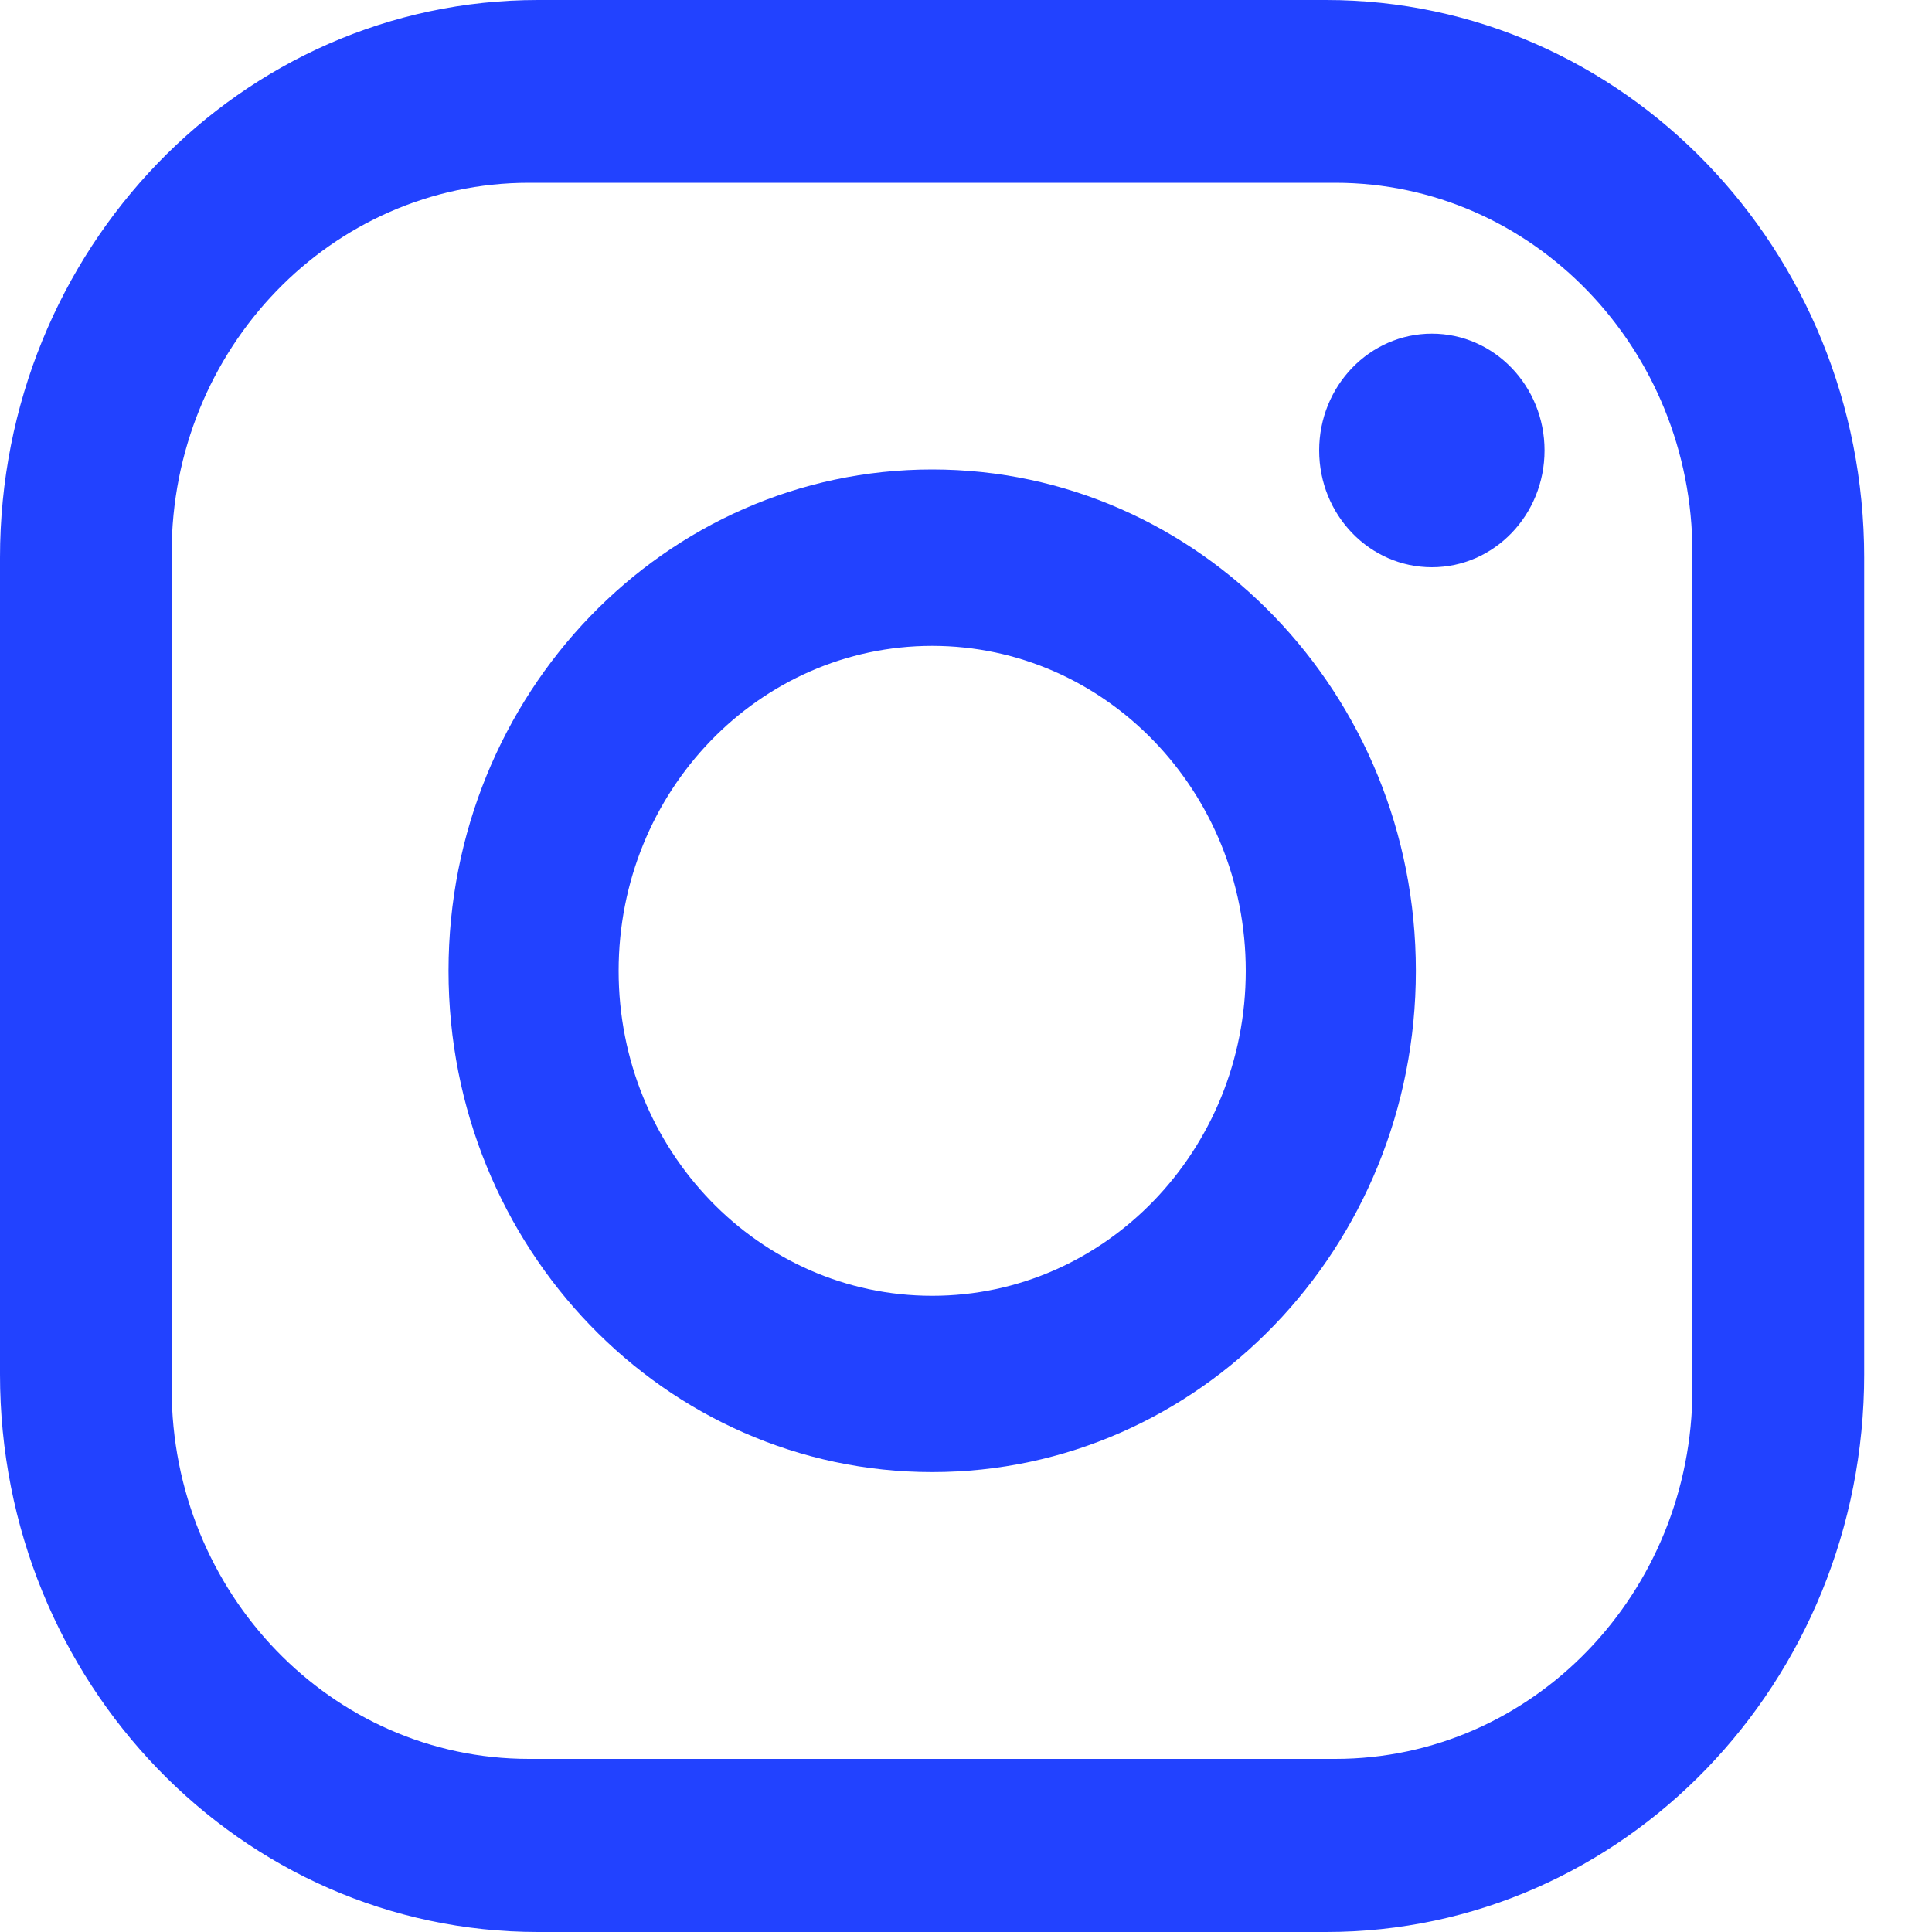
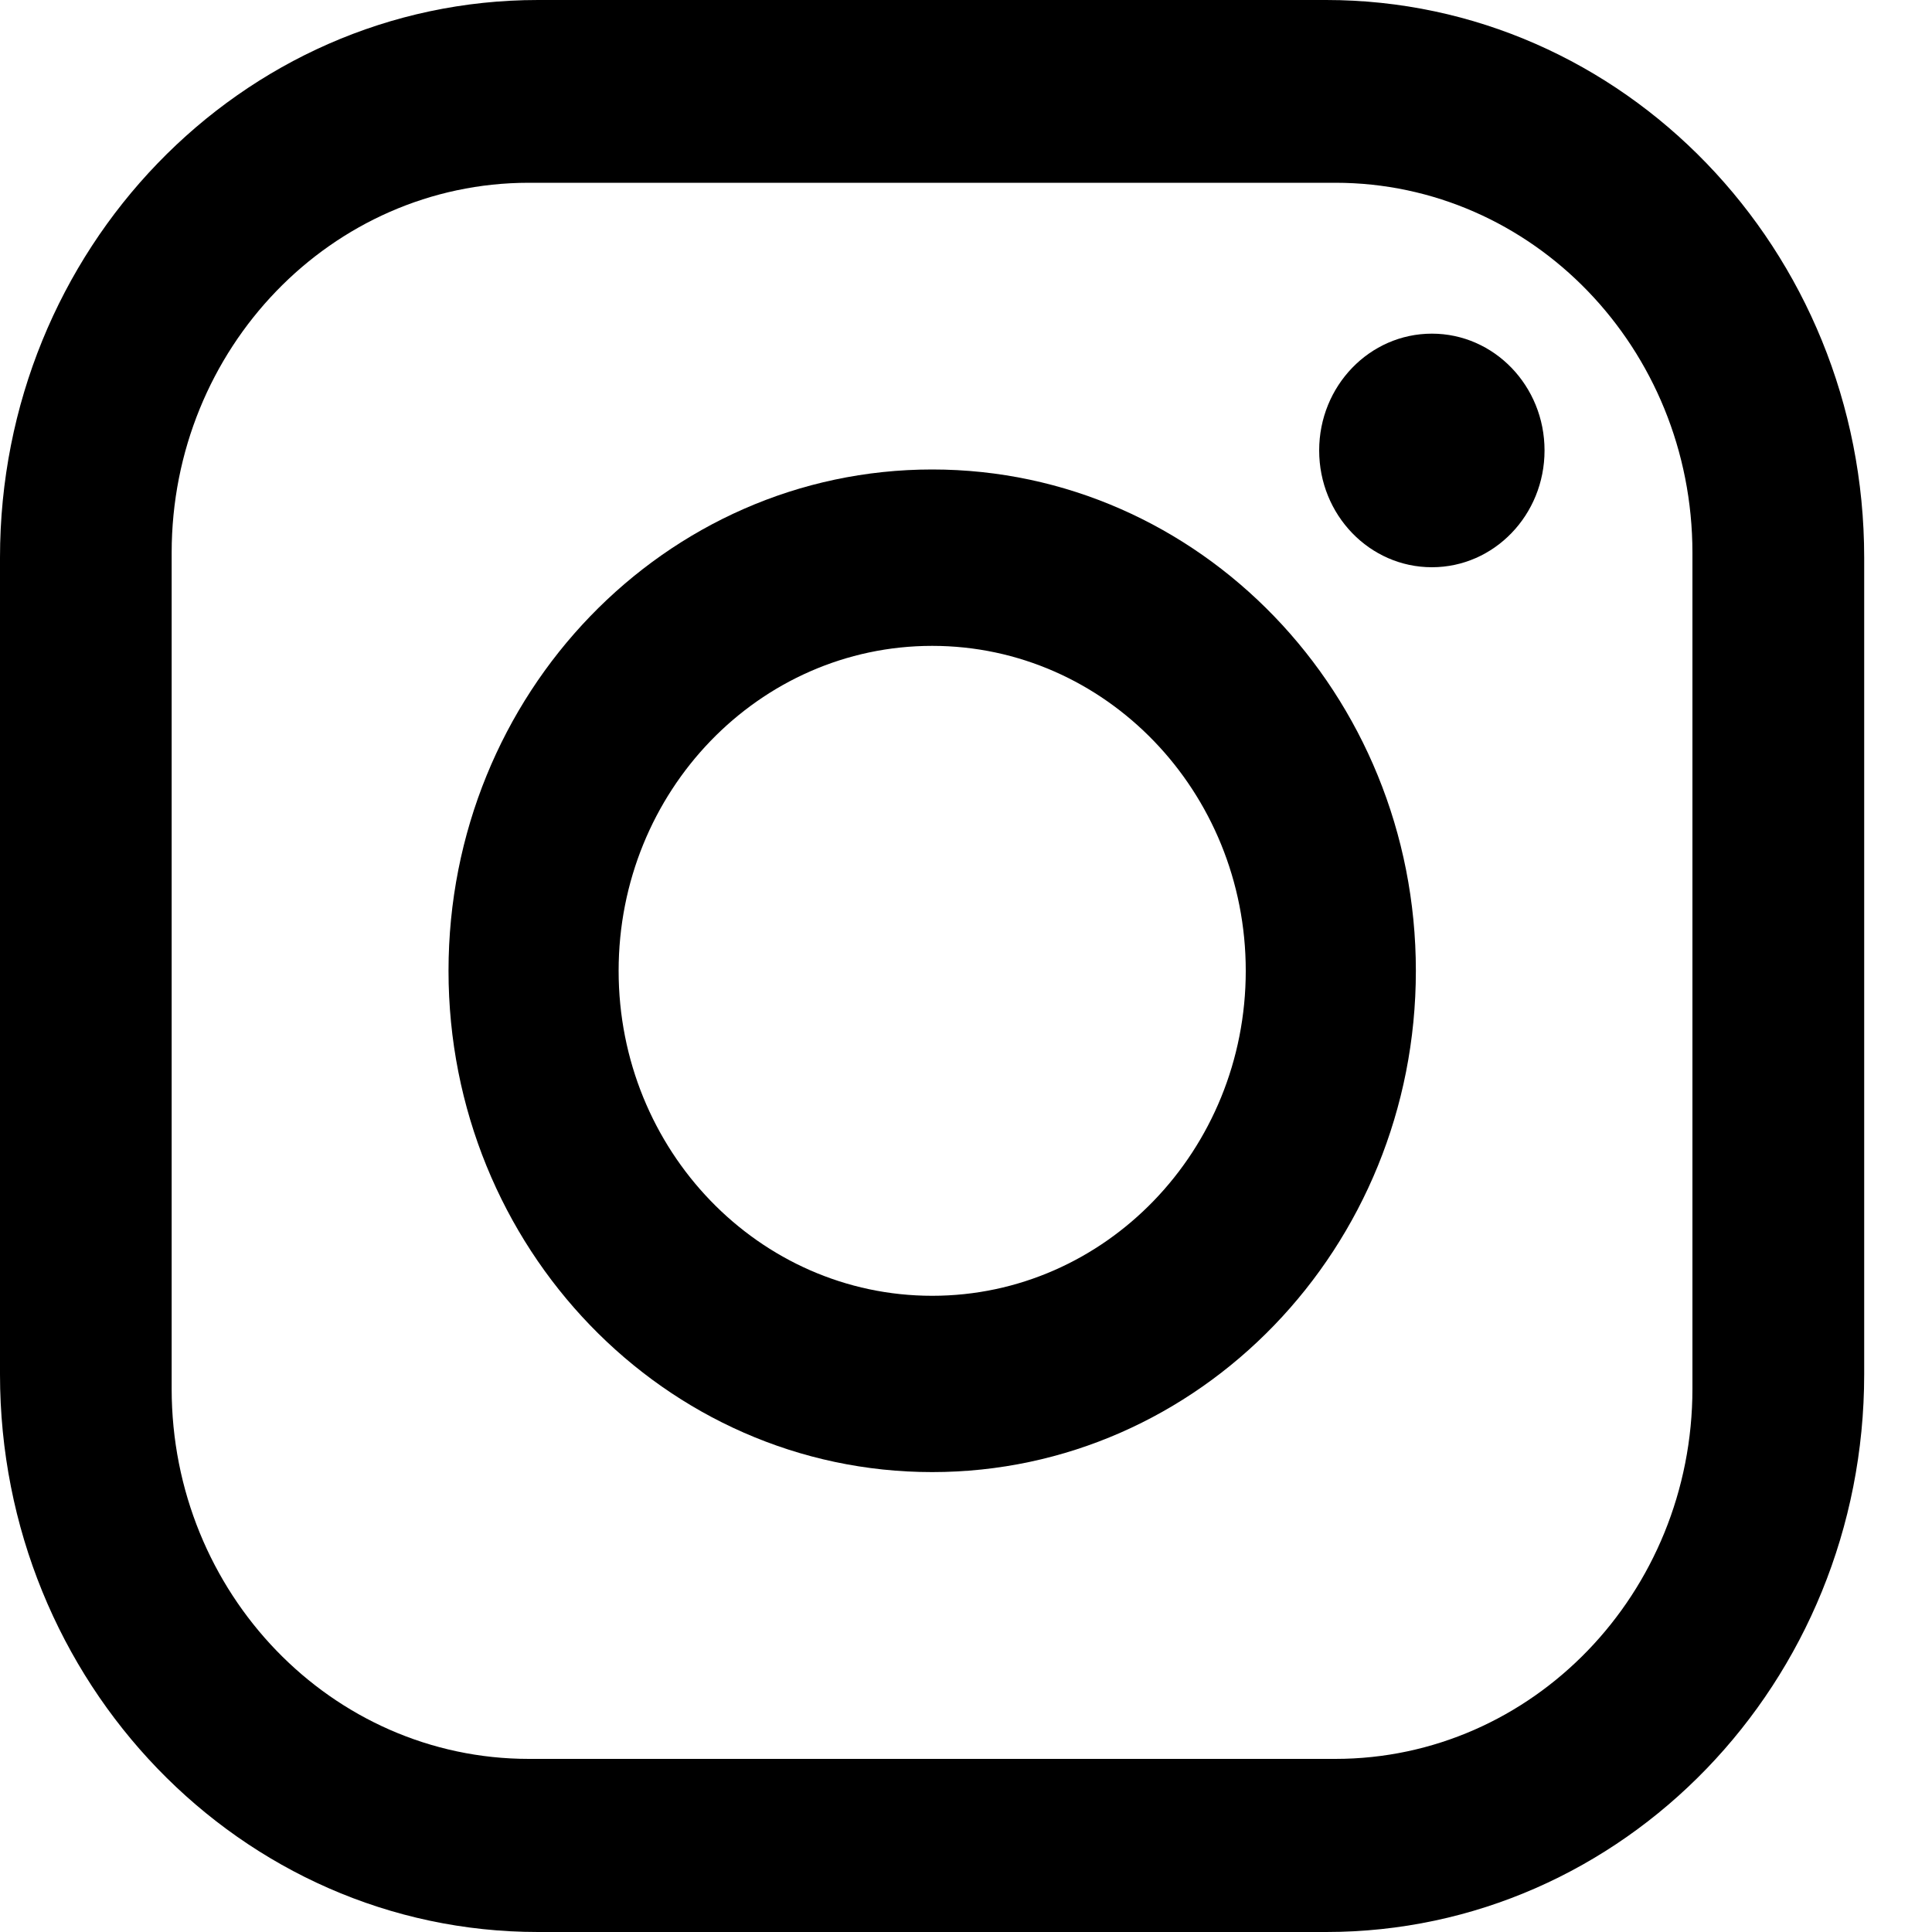
<svg xmlns="http://www.w3.org/2000/svg" width="20" height="20" viewBox="0 0 20 20" fill="none">
-   <path d="M13.728 0H5.57C2.494 0 0 2.585 0 5.773V14.227C0 17.416 2.494 20 5.57 20H13.728C16.804 20 19.298 17.416 19.298 14.227V5.773C19.298 2.585 16.804 0 13.728 0ZM17.52 14.376C17.52 16.492 15.865 18.208 13.823 18.208H5.475C3.433 18.208 1.777 16.492 1.777 14.376V5.723C1.777 3.607 3.433 1.892 5.475 1.892H13.823C15.865 1.892 17.52 3.607 17.52 5.723V14.376Z" fill="#2242FF" />
-   <path d="M9.65 4.86C6.884 4.86 4.643 7.184 4.643 10.05C4.643 12.916 6.884 15.239 9.65 15.239C12.415 15.239 14.657 12.916 14.657 10.05C14.657 7.184 12.415 4.86 9.65 4.86ZM9.65 13.414C7.857 13.414 6.404 11.908 6.404 10.05C6.404 8.192 7.857 6.686 9.65 6.686C11.442 6.686 12.896 8.192 12.896 10.05C12.896 11.908 11.442 13.414 9.65 13.414Z" fill="#2242FF" />
-   <path d="M14.823 5.872C15.467 5.872 15.989 5.331 15.989 4.663C15.989 3.995 15.467 3.454 14.823 3.454C14.178 3.454 13.656 3.995 13.656 4.663C13.656 5.331 14.178 5.872 14.823 5.872Z" fill="#2242FF" />
+   <path d="M13.728 0H5.57C2.494 0 0 2.585 0 5.773V14.227C0 17.416 2.494 20 5.57 20H13.728C16.804 20 19.298 17.416 19.298 14.227V5.773C19.298 2.585 16.804 0 13.728 0ZM17.52 14.376C17.52 16.492 15.865 18.208 13.823 18.208H5.475C3.433 18.208 1.777 16.492 1.777 14.376V5.723C1.777 3.607 3.433 1.892 5.475 1.892H13.823C15.865 1.892 17.52 3.607 17.52 5.723V14.376Z" fill="currentColor" />
+   <path d="M9.65 4.86C6.884 4.86 4.643 7.184 4.643 10.05C4.643 12.916 6.884 15.239 9.65 15.239C12.415 15.239 14.657 12.916 14.657 10.05C14.657 7.184 12.415 4.86 9.65 4.86ZM9.65 13.414C7.857 13.414 6.404 11.908 6.404 10.05C6.404 8.192 7.857 6.686 9.65 6.686C11.442 6.686 12.896 8.192 12.896 10.05C12.896 11.908 11.442 13.414 9.65 13.414Z" fill="currentColor" />
+   <path d="M14.823 5.872C15.467 5.872 15.989 5.331 15.989 4.663C15.989 3.995 15.467 3.454 14.823 3.454C14.178 3.454 13.656 3.995 13.656 4.663C13.656 5.331 14.178 5.872 14.823 5.872Z" fill="currentColor" />
</svg>
